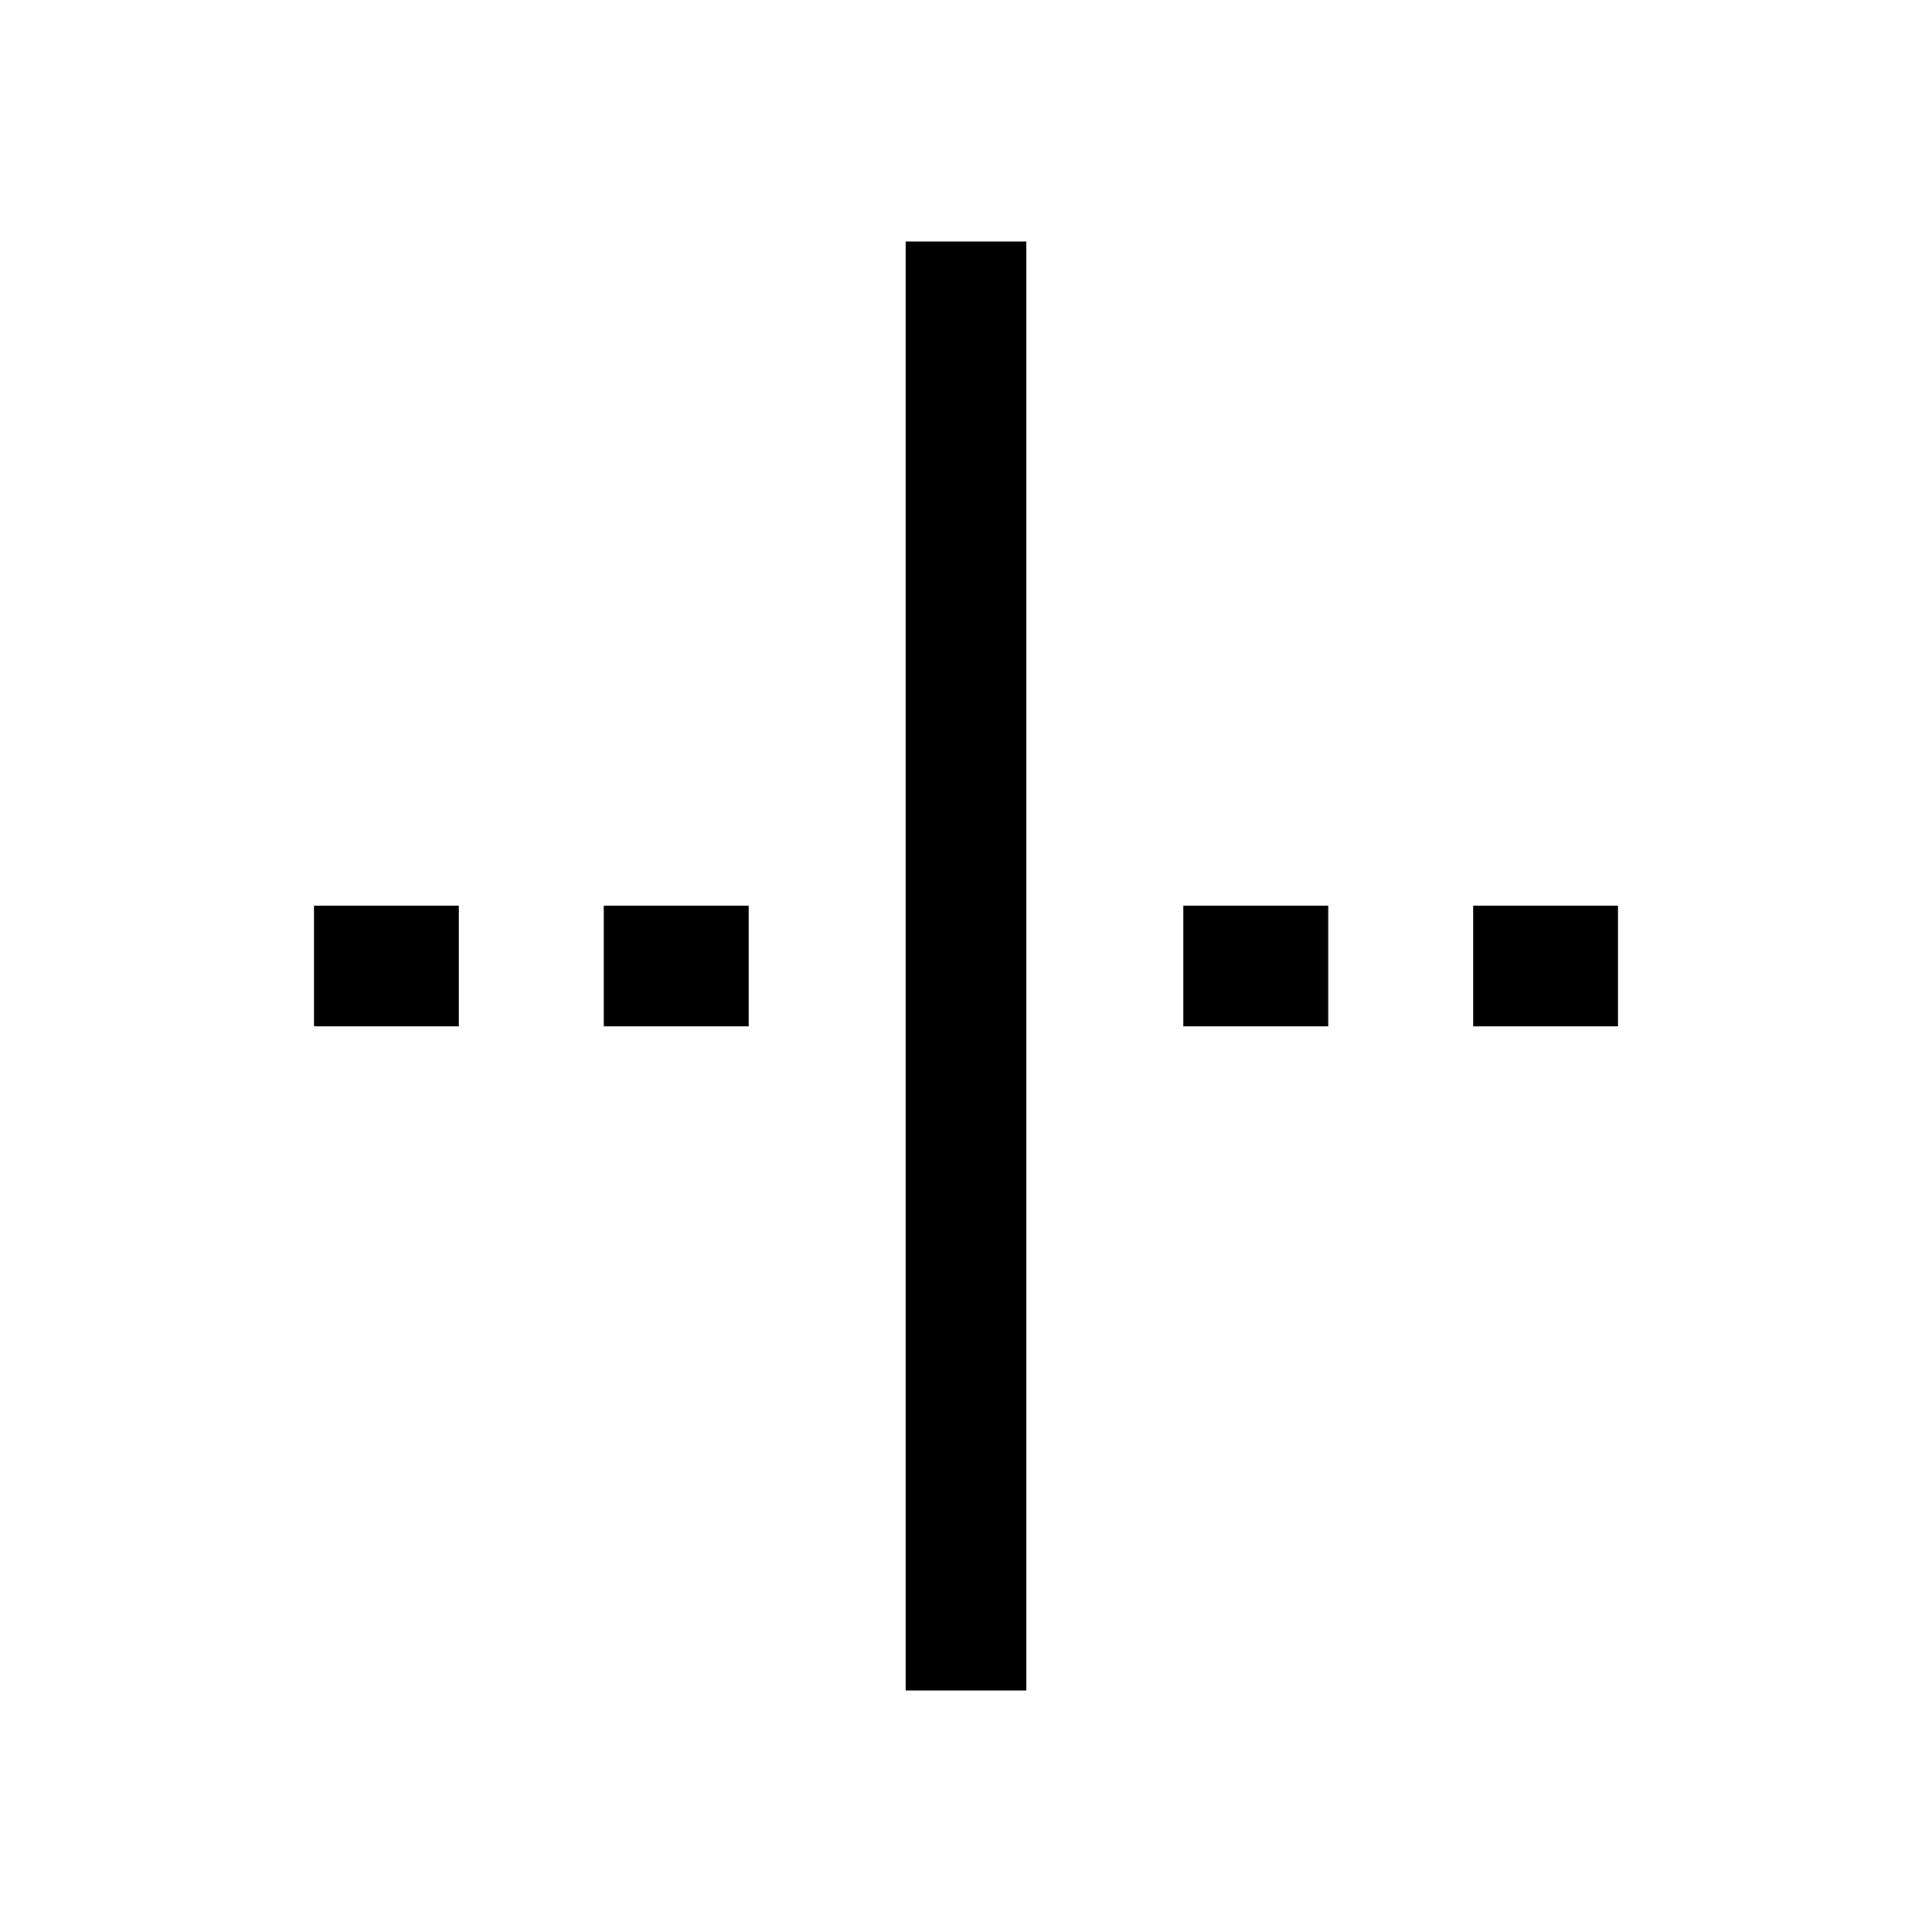
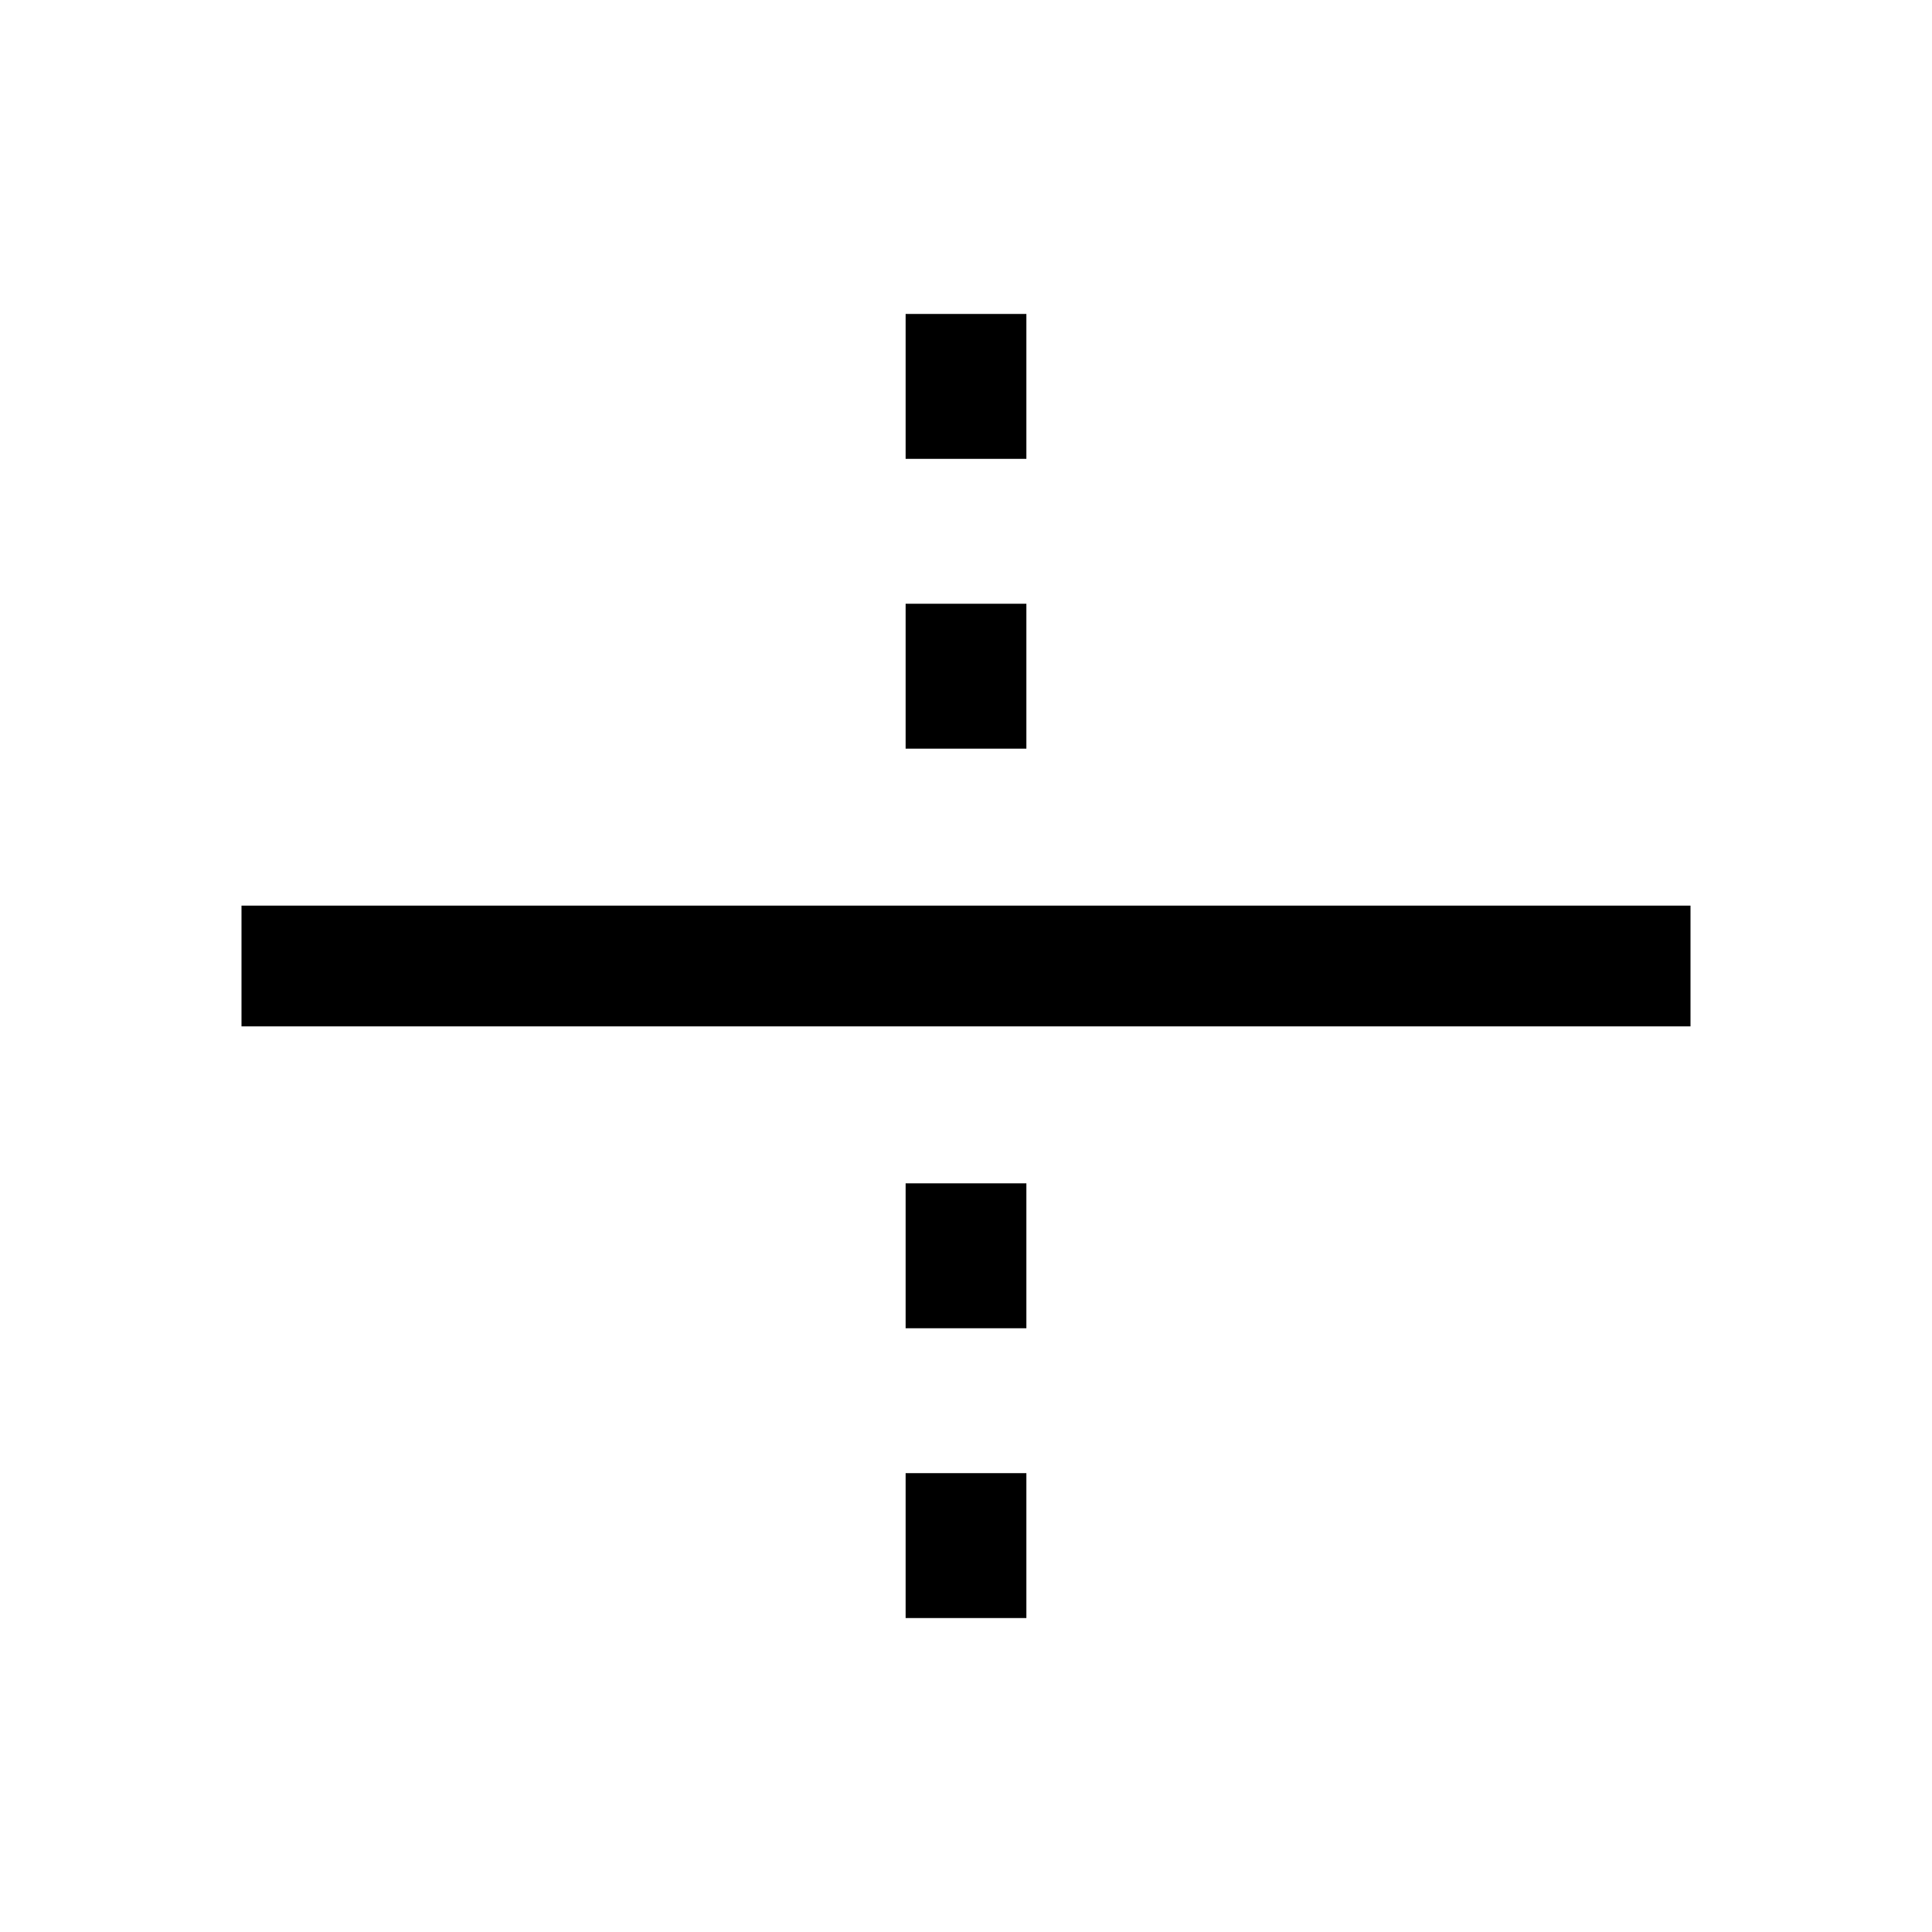
<svg xmlns="http://www.w3.org/2000/svg" viewBox="0 0 24 24">
-   <path fill="currentColor" d="M 11.25,3 L 12.75,3 L 12.75,21 L 11.25,21 Z M 3.9,11.25 L 5.7,11.25 L 5.7,12.75 L 3.9,12.75 Z M 7.5,11.25 L 9.3,11.25 L 9.3,12.75 L 7.5,12.75 Z M 14.7,11.25 L 16.5,11.25 L 16.5,12.75 L 14.7,12.75 Z M 18.3,11.25 L 20.1,11.25 L 20.1,12.75 L 18.3,12.75 Z" />
+   <path fill="currentColor" d="M 3,11.25 H 21 V 12.75 H 3 Z M 11.25,3.9 V 5.7 H 12.75 V 3.9 Z M 11.25,7.5 V 9.3 H 12.75 V 7.5 Z M 11.25,14.7 V 16.5 H 12.75 V 14.7 Z M 11.25,18.3 V 20.1 H 12.75 V 18.3 Z" />
</svg>
